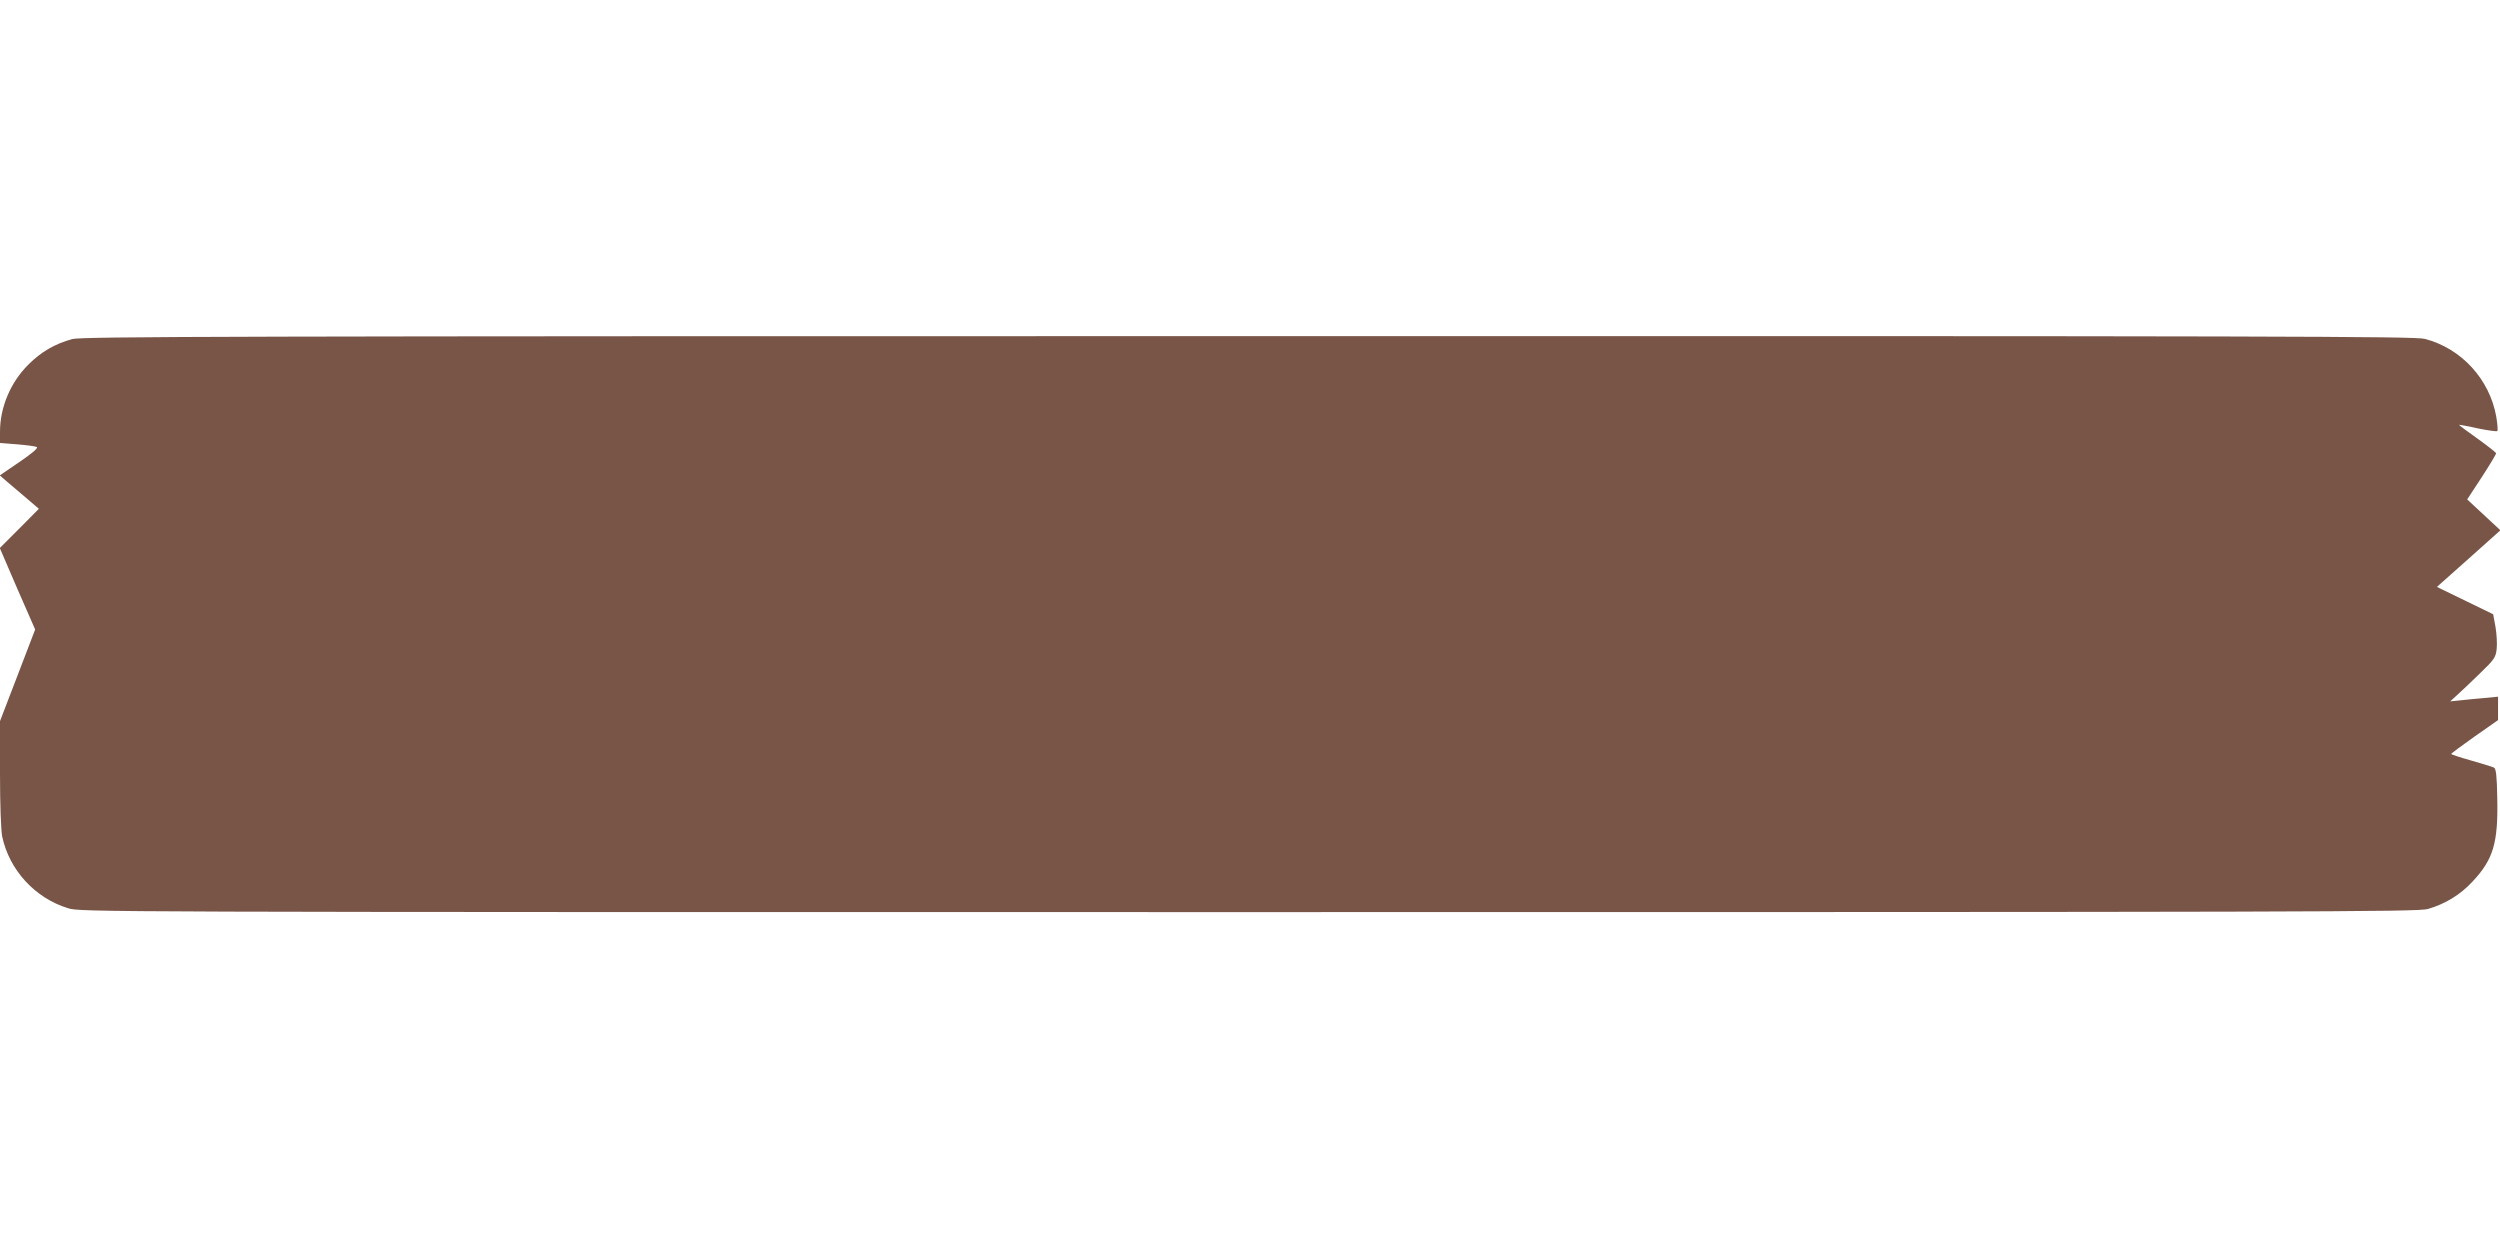
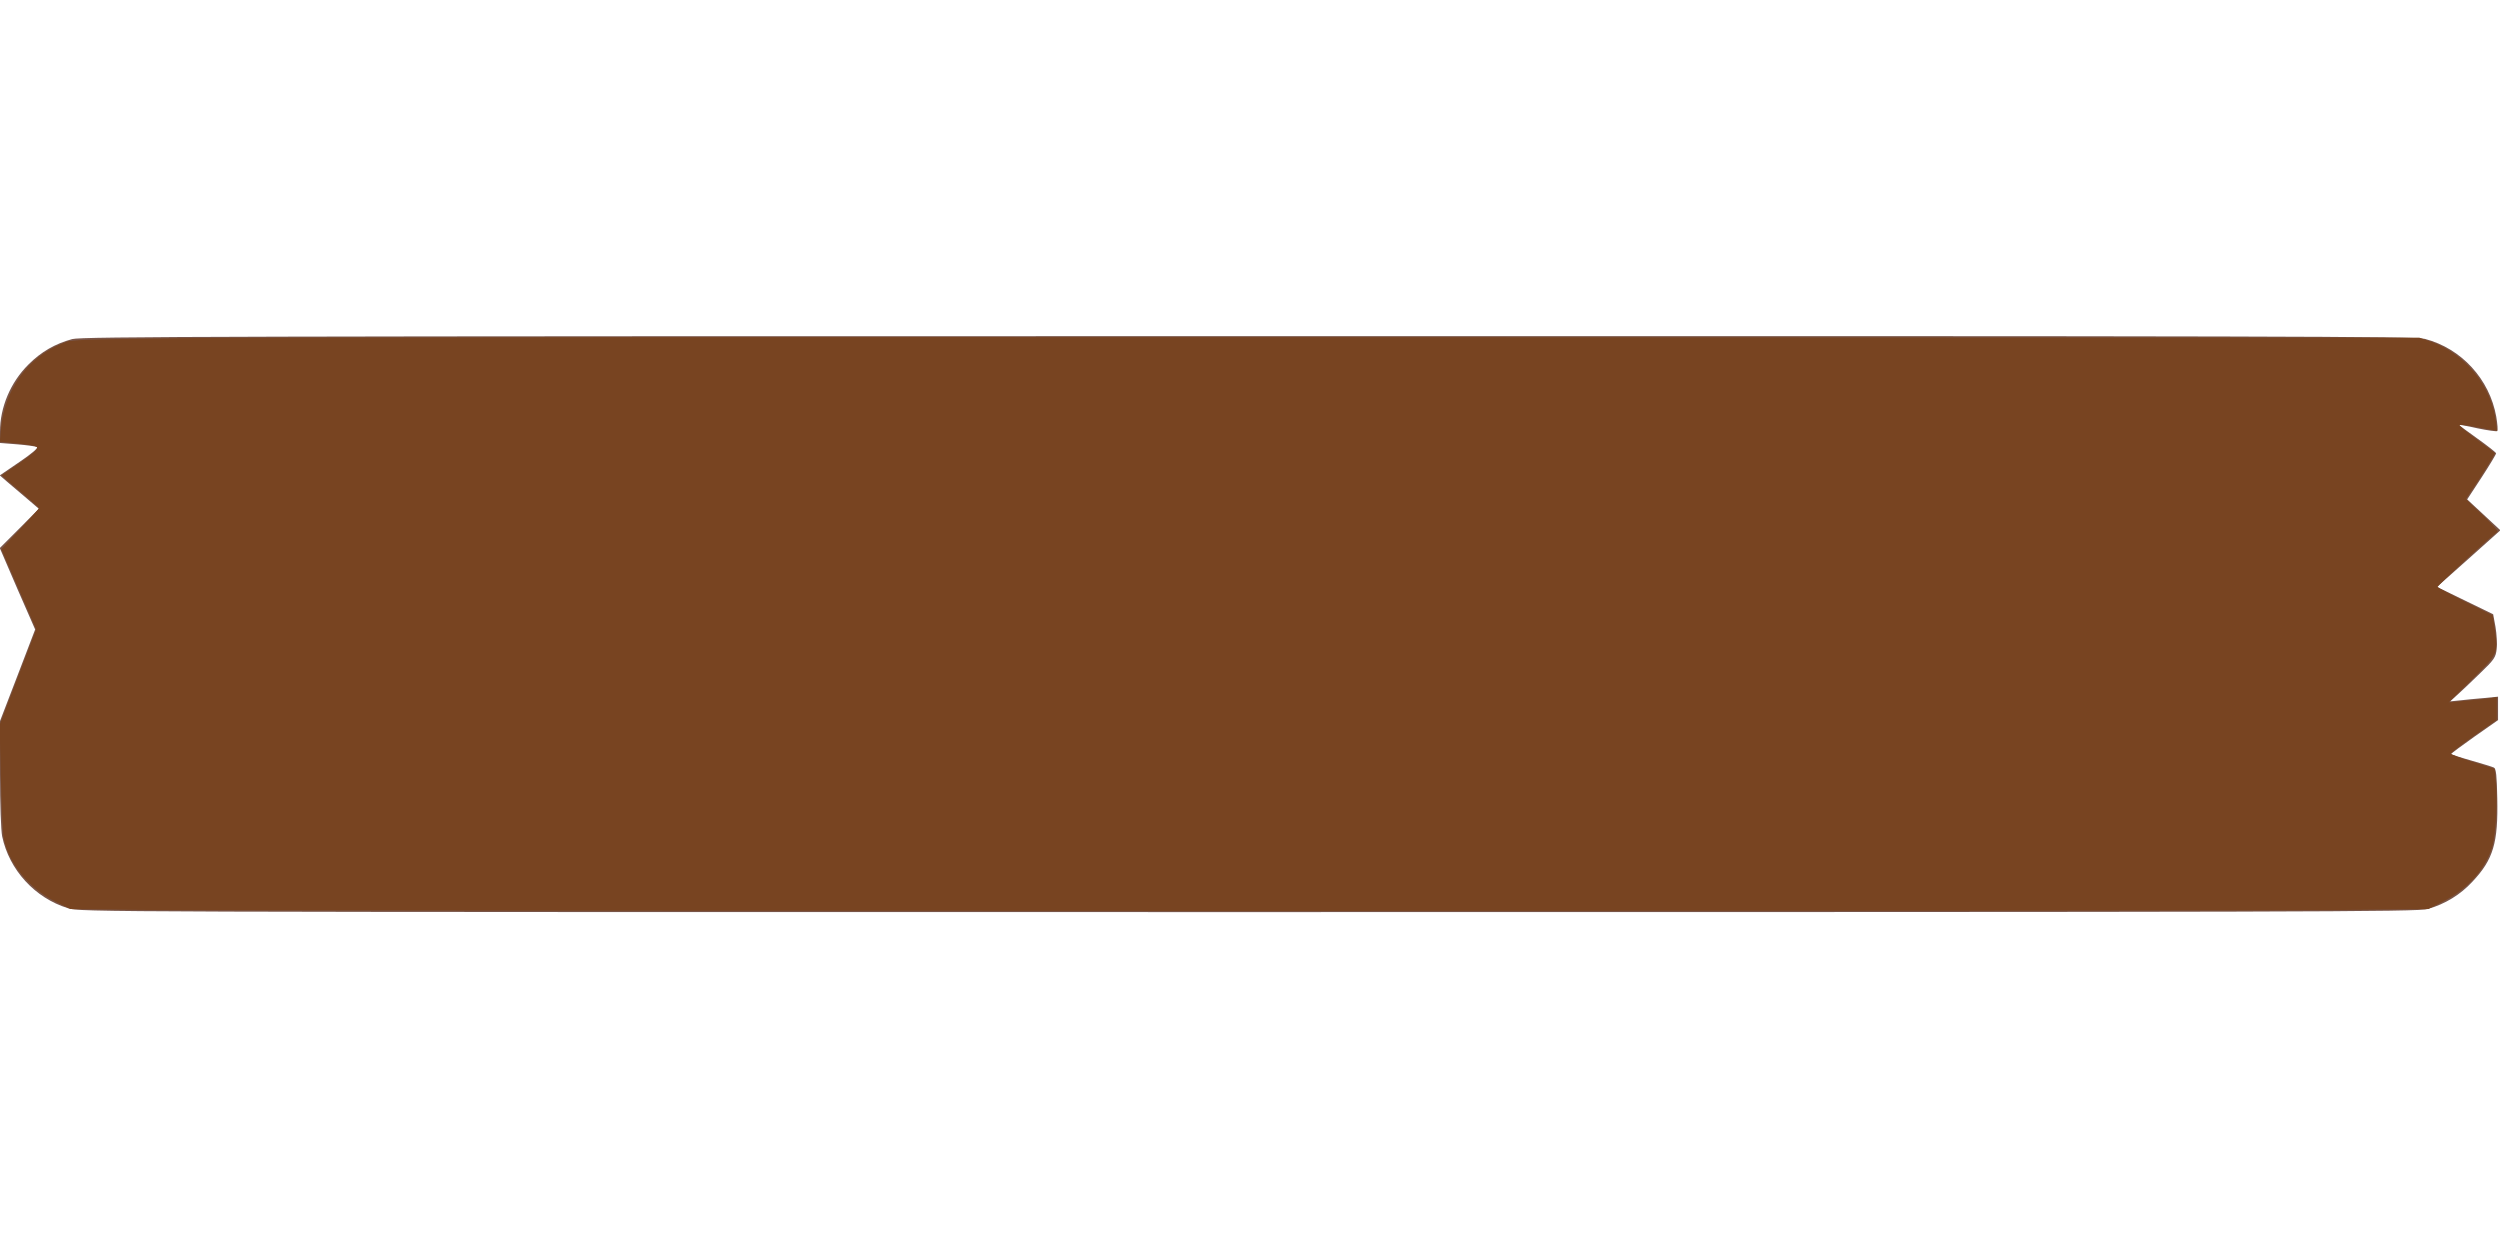
- <svg xmlns="http://www.w3.org/2000/svg" version="1.0" width="1280pt" height="640pt" viewBox="0 0 1280 640" preserveAspectRatio="xMidYMid meet">
-   <g transform="translate(0,640) scale(0.1,-0.1)" fill="#795548" stroke="none">
-     <path d="M370 4664 c-88 -24 -159 -65 -224 -130 -92 -91 -146 -219 -146 -345 l0 -57 88 -7 c49 -4 94 -10 101 -14 7 -5 -27 -34 -89 -76 l-101 -69 38 -33 c21 -18 66 -56 100 -85 l62 -53 -100 -101 -100 -100 90 -209 91 -208 -90 -235 -90 -234 0 -269 c0 -157 5 -290 11 -321 36 -172 168 -316 337 -368 64 -20 107 -20 6046 -20 5447 0 5987 1 6037 16 89 26 166 73 228 140 107 114 132 198 127 428 -2 114 -6 150 -17 156 -8 4 -60 20 -116 36 -57 16 -103 31 -103 34 1 3 55 43 120 89 l120 84 0 60 0 60 -72 -7 c-40 -3 -95 -9 -123 -12 l-50 -5 35 32 c19 17 72 67 116 110 75 72 82 83 87 126 3 27 0 77 -6 113 l-12 65 -144 70 -144 70 163 145 162 145 -85 79 -85 79 74 113 c41 63 74 118 74 123 0 4 -43 38 -95 75 -52 37 -95 69 -95 71 0 1 43 -6 95 -18 53 -11 98 -17 101 -14 4 3 1 36 -5 73 -34 192 -178 350 -366 399 -53 13 -699 15 -6025 14 -5216 0 -5972 -2 -6020 -15z" />
+ <svg xmlns="http://www.w3.org/2000/svg" version="1.0" width="1280pt" height="640pt" viewBox="0 0 1280 640" preserveAspectRatio="xMidYMid meet" id="svg28">
+   <defs id="defs32" />
+   <g transform="translate(0,640) scale(0.1,-0.1)" fill="#795548" stroke="none" id="g26">
+     <path d="M370 4664 c-88 -24 -159 -65 -224 -130 -92 -91 -146 -219 -146 -345 l0 -57 88 -7 c49 -4 94 -10 101 -14 7 -5 -27 -34 -89 -76 l-101 -69 38 -33 c21 -18 66 -56 100 -85 l62 -53 -100 -101 -100 -100 90 -209 91 -208 -90 -235 -90 -234 0 -269 c0 -157 5 -290 11 -321 36 -172 168 -316 337 -368 64 -20 107 -20 6046 -20 5447 0 5987 1 6037 16 89 26 166 73 228 140 107 114 132 198 127 428 -2 114 -6 150 -17 156 -8 4 -60 20 -116 36 -57 16 -103 31 -103 34 1 3 55 43 120 89 l120 84 0 60 0 60 -72 -7 c-40 -3 -95 -9 -123 -12 l-50 -5 35 32 c19 17 72 67 116 110 75 72 82 83 87 126 3 27 0 77 -6 113 l-12 65 -144 70 -144 70 163 145 162 145 -85 79 -85 79 74 113 c41 63 74 118 74 123 0 4 -43 38 -95 75 -52 37 -95 69 -95 71 0 1 43 -6 95 -18 53 -11 98 -17 101 -14 4 3 1 36 -5 73 -34 192 -178 350 -366 399 -53 13 -699 15 -6025 14 -5216 0 -5972 -2 -6020 -15z" id="path24" />
  </g>
+   <path style="fill:#784421;stroke-width:1.161" d="M 95.692,621.186 48,620.553 37.741,615.468 C 19.653,606.502 5.653,589.134 2.443,571.676 1.868,568.547 1.024,549.988 0.569,530.435 L -0.259,494.884 12.219,462.273 24.697,429.662 12.801,402.3 0.906,374.937 13.805,361.155 c 7.094,-7.58 12.898,-14.007 12.898,-14.281 0,-0.274 -5.747,-5.333 -12.771,-11.242 -7.024,-5.909 -12.771,-10.887 -12.771,-11.064 0,-0.177 3.004,-2.293 6.676,-4.702 C 18.572,312.821 25.542,307.29 25.542,305.816 c 0,-1.39 -3.539,-2.081 -17.762,-3.469 l -7.893,-0.77 0.73,-8.276 C 3.041,265.842 18.856,243.749 42.835,234.328 c 6.388,-2.51 7.969,-2.575 86.036,-3.52 43.741,-0.53 404.23,-0.815 801.088,-0.635 l 721.56,0.328 7.546,2.563 c 23.35,7.932 41.74,30.206 44.737,54.185 l 0.853,6.829 -4.509,-0.739 c -2.48,-0.406 -8.297,-1.468 -12.926,-2.36 -4.63,-0.892 -8.417,-1.206 -8.417,-0.697 0,0.508 5.486,4.922 12.191,9.808 6.705,4.886 12.191,9.102 12.191,9.369 0,0.774 -9.033,15.321 -14.692,23.659 l -5.181,7.634 11.388,10.755 c 6.987,6.599 10.898,11.085 10.12,11.61 -4.074,2.748 -41.123,36.79 -40.854,37.537 0.179,0.496 8.749,5.071 19.044,10.166 l 18.718,9.264 1.39,9.508 c 2.4,16.411 2.191,16.863 -15.995,34.645 l -15.866,15.513 5.224,-0.662 c 2.873,-0.364 8.882,-0.977 13.351,-1.362 4.47,-0.385 9.564,-0.97 11.32,-1.302 l 3.193,-0.602 -0.044,7.929 -0.044,7.929 -6.632,4.535 c -12.673,8.667 -24.551,17.528 -24.589,18.344 -0.021,0.451 6.71,2.942 14.957,5.534 l 14.996,4.713 0.835,8.915 c 1.294,13.803 -0.068,36.928 -2.652,45.033 -4.815,15.105 -17.175,28.665 -33.503,36.758 l -10.165,5.038 -63.945,0.745 c -76.718,0.894 -1429.722,0.793 -1497.868,-0.112 z" id="path34" transform="scale(0.75)" />
+   <path style="fill:#784421;stroke-width:1.161" d="M 65.016,620.043 C 47.204,619.438 45.452,619.177 40.054,616.324 26.085,608.939 13.774,597.372 8.15,586.349 3.193,576.632 2.406,570.55 1.184,532.529 L -0.004,495.588 12.587,462.615 25.177,429.642 13.326,402.367 1.476,375.091 14.089,361.481 c 6.938,-7.486 12.614,-14 12.614,-14.475 0,-0.476 -5.522,-5.672 -12.271,-11.547 -6.749,-5.875 -11.843,-11.075 -11.32,-11.554 0.523,-0.48 5.559,-4.12 11.19,-8.089 9.721,-6.852 12.424,-9.675 10.811,-11.289 -0.394,-0.394 -6.075,-1.301 -12.624,-2.016 L 0.58,301.211 0.957,295.44 C 2.622,269.938 16.631,247.74 37.601,237.376 l 8.985,-4.441 32.725,-0.867 c 17.999,-0.477 379.228,-0.903 802.731,-0.948 l 770.005,-0.082 7.608,2.864 c 21.791,8.202 38.279,27.522 43.011,50.399 0.974,4.71 1.615,8.721 1.425,8.911 -0.191,0.191 -4.522,-0.4 -9.624,-1.313 -5.103,-0.913 -10.715,-1.906 -12.471,-2.206 -1.756,-0.3 -3.193,-0.056 -3.193,0.543 0,0.599 5.224,5.046 11.61,9.882 6.386,4.836 11.61,9.355 11.61,10.042 0,0.688 -4.18,7.631 -9.288,15.43 -5.108,7.799 -9.288,14.524 -9.288,14.944 0,0.42 4.833,5.497 10.739,11.282 l 10.739,10.517 -2.902,2.399 c -7.598,6.281 -38.313,35.046 -38.313,35.882 0,0.521 8.329,5.16 18.509,10.309 10.18,5.149 18.792,9.82 19.139,10.381 1.122,1.815 2.172,20.659 1.337,23.987 -0.485,1.933 -6.921,9.445 -16.035,18.714 l -15.224,15.486 4.554,-0.044 c 2.505,-0.024 9.909,-0.704 16.454,-1.511 l 11.9,-1.467 v 7.212 7.212 l -15.134,10.73 c -15.508,10.995 -17.004,12.294 -15.682,13.616 0.42,0.42 7.133,2.867 14.919,5.438 l 14.156,4.674 0.805,9.868 c 0.857,10.505 -0.633,35.849 -2.519,42.855 -1.522,5.654 -8.473,17.067 -13.742,22.564 -4.941,5.155 -14.265,11.744 -23.438,16.561 l -6.386,3.353 -786.576,0.07 c -432.617,0.038 -795.196,-0.223 -805.732,-0.581 z" id="path36" transform="scale(0.75)" />
</svg>
